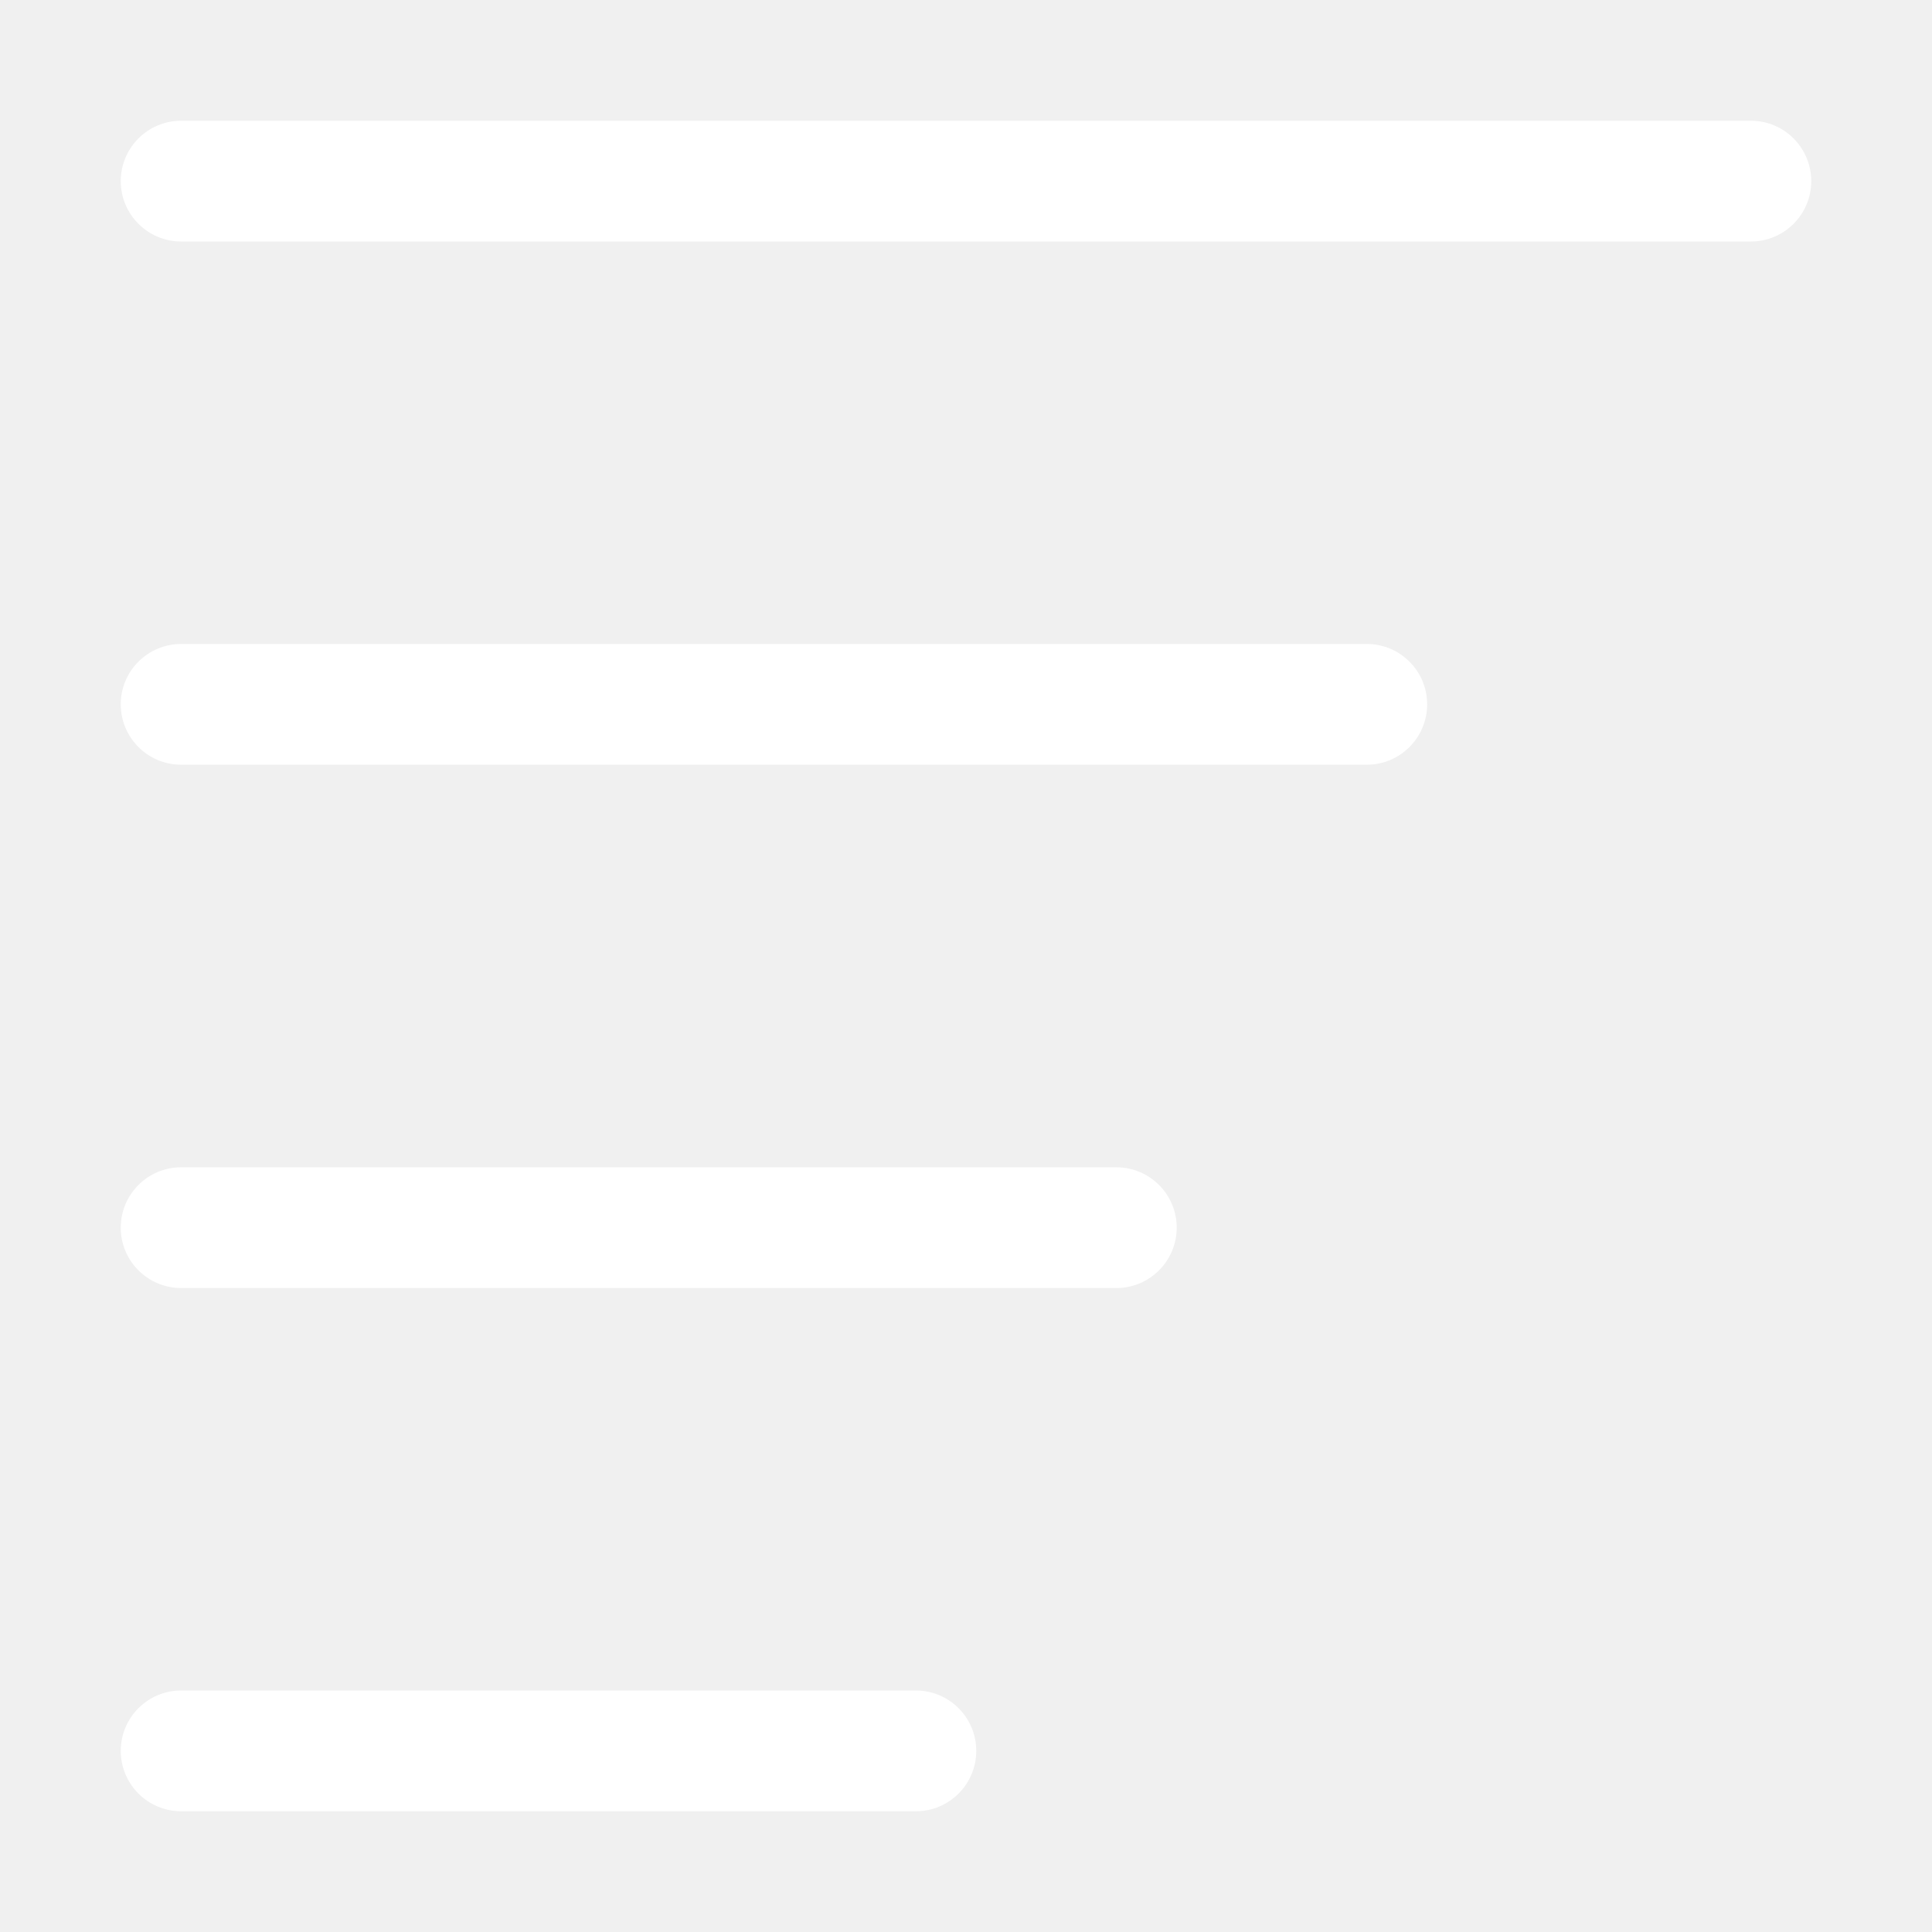
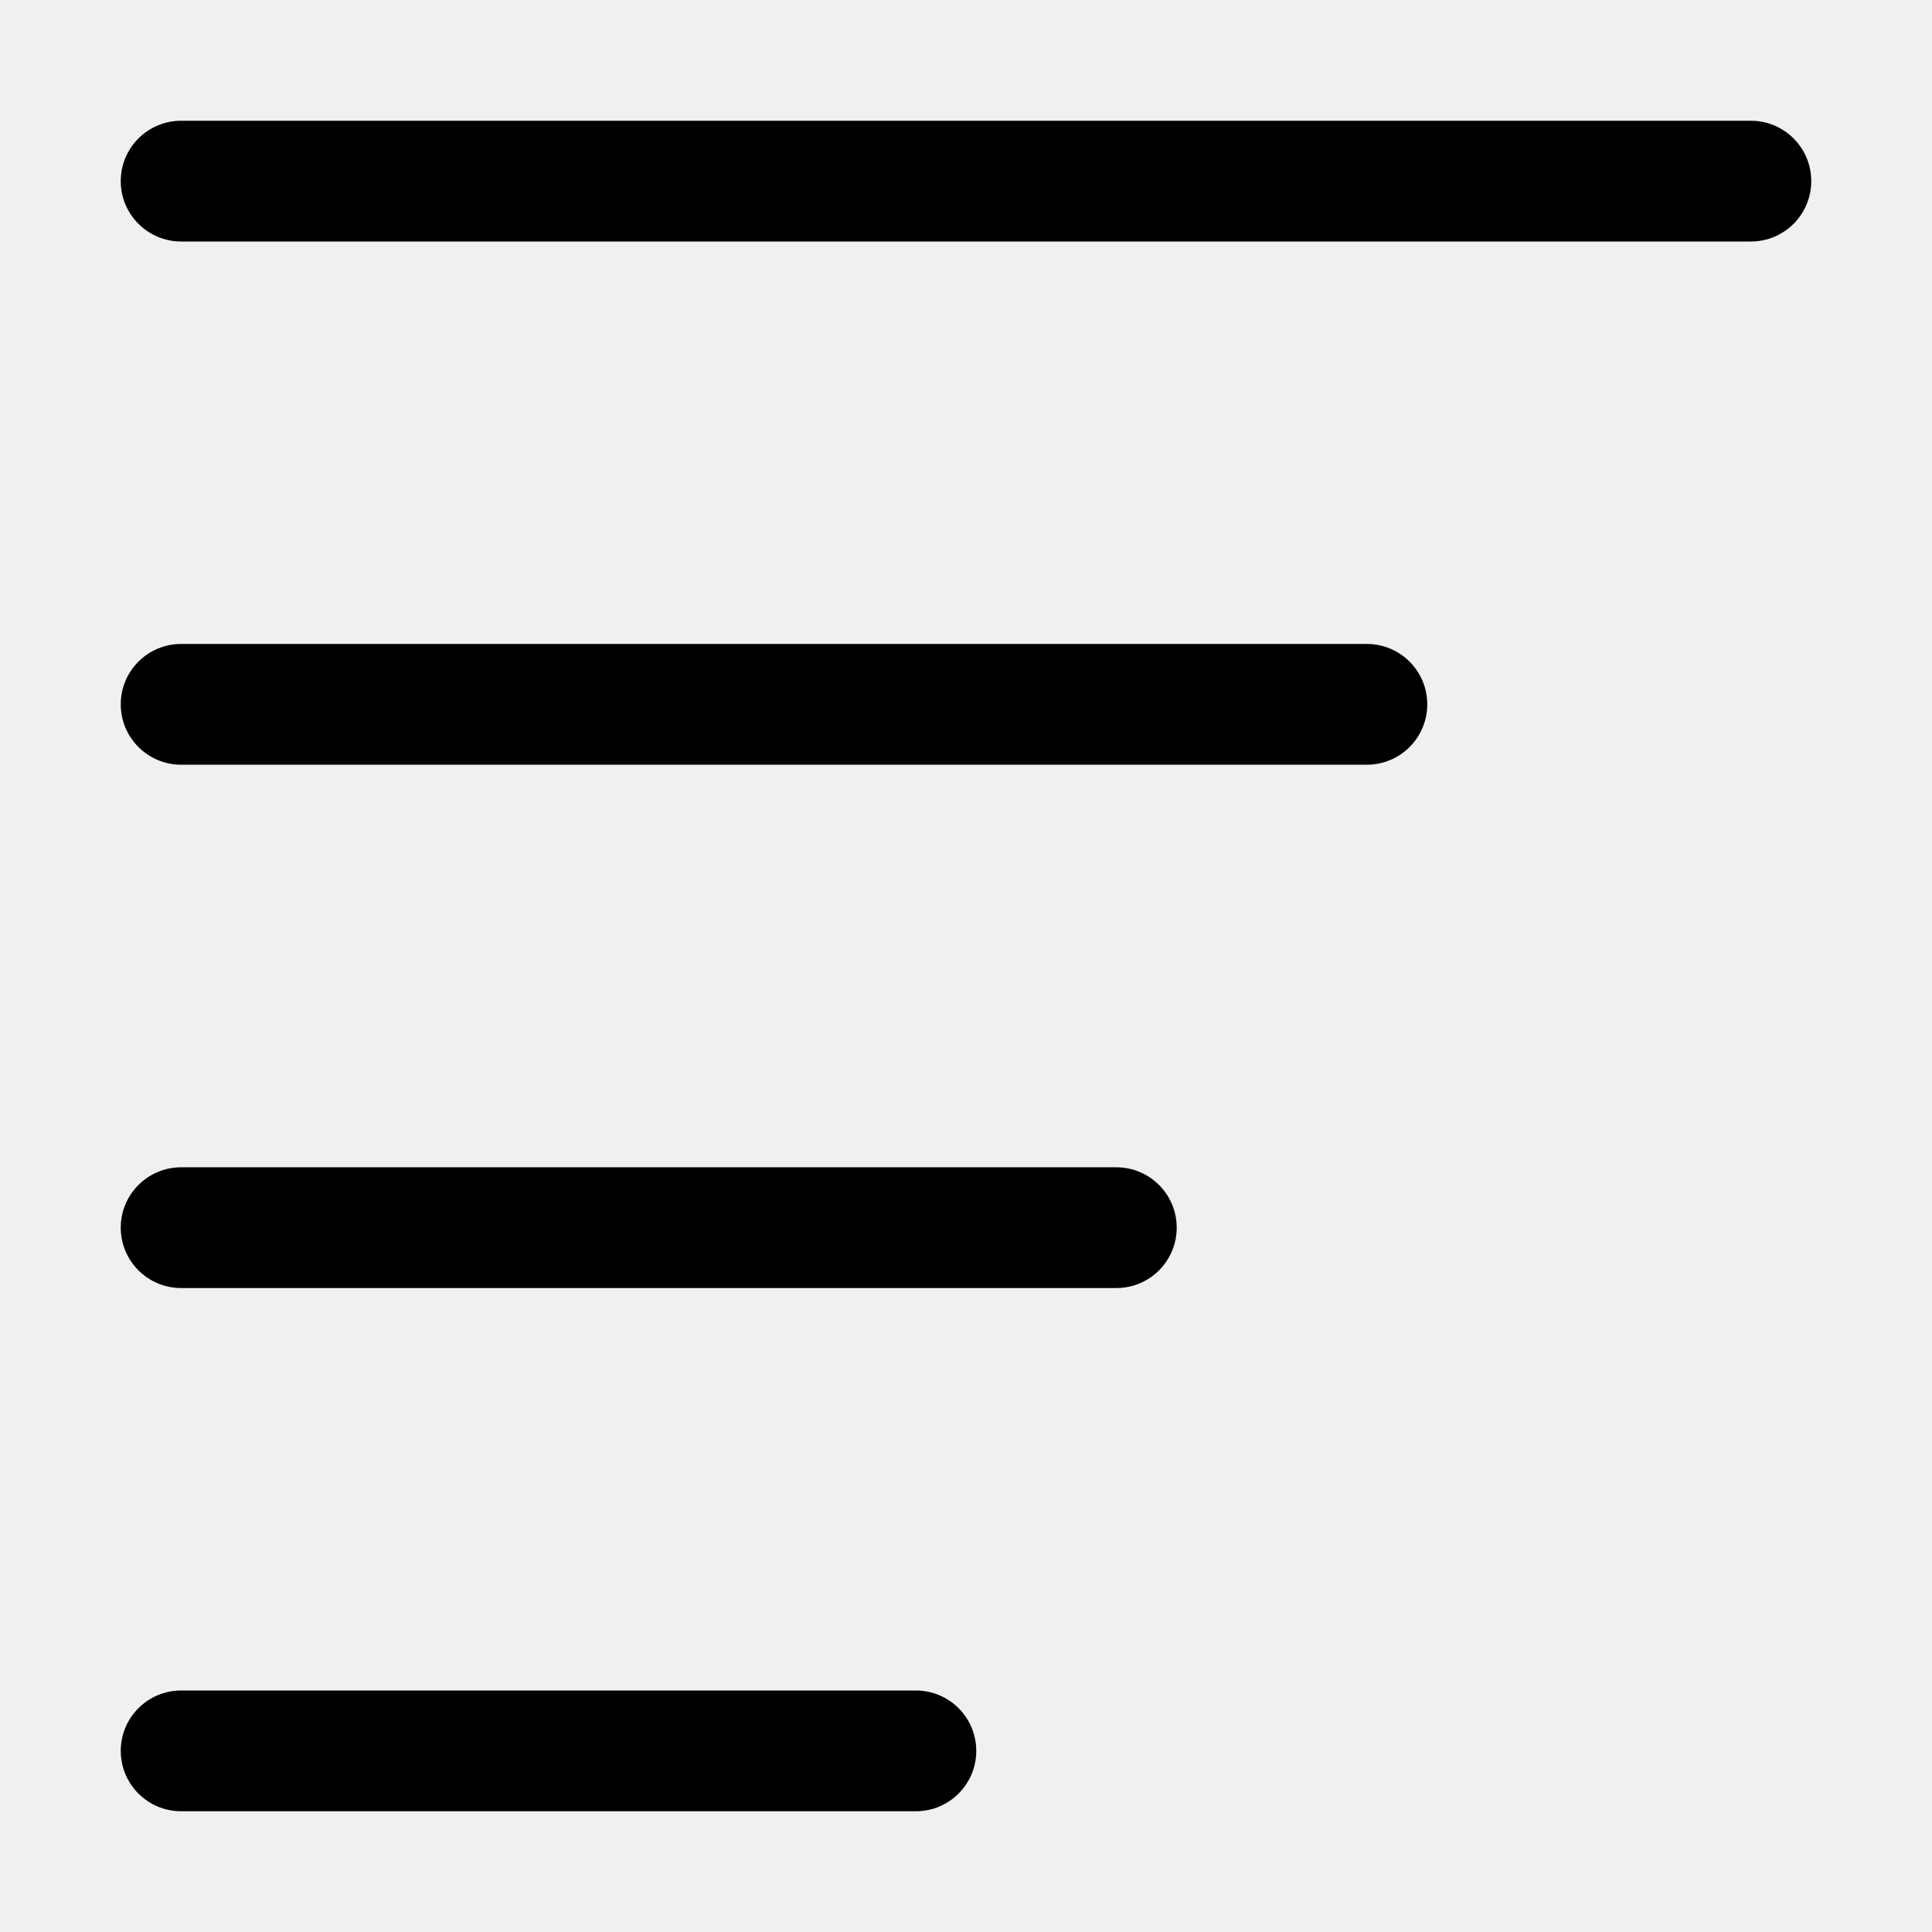
- <svg xmlns="http://www.w3.org/2000/svg" width="16" height="16" viewBox="0 0 16 16" fill="none">
-   <path d="M14.5 2C14.776 2 15 1.776 15 1.5C15 1.224 14.776 1 14.5 1H1.5C1.224 1 1 1.224 1 1.5C1 1.776 1.224 2 1.5 2H14.5Z" fill="white" />
-   <path d="M11.319 6.333C11.595 6.333 11.819 6.109 11.819 5.833C11.819 5.557 11.595 5.333 11.319 5.333L1.5 5.333C1.224 5.333 1 5.557 1 5.833C1 6.109 1.224 6.333 1.5 6.333L11.319 6.333Z" fill="white" />
-   <path d="M8.085 14.5C8.085 14.776 7.861 15 7.585 15H1.5C1.224 15 1 14.776 1 14.5C1 14.224 1.224 14 1.5 14H7.585C7.861 14 8.085 14.224 8.085 14.5Z" fill="white" />
-   <path d="M9.245 10.667C9.521 10.667 9.745 10.443 9.745 10.167C9.745 9.891 9.521 9.667 9.245 9.667H1.5C1.224 9.667 1 9.891 1 10.167C1 10.443 1.224 10.667 1.5 10.667H9.245Z" fill="white" />
+ <svg xmlns="http://www.w3.org/2000/svg" viewBox="0 0 16 16">
+   <path d="M14.5 2a.5.5 0 1 0 0-1h-13a.5.5 0 0 0 0 1zm-3.18 4.333a.5.5 0 1 0 0-1H1.5a.5.5 0 0 0 0 1zM8.085 14.5a.5.5 0 0 1-.5.5H1.5a.5.5 0 0 1 0-1h6.085a.5.5 0 0 1 .5.5m1.16-3.833a.5.5 0 0 0 0-1H1.5a.5.5 0 0 0 0 1z" />
</svg>
